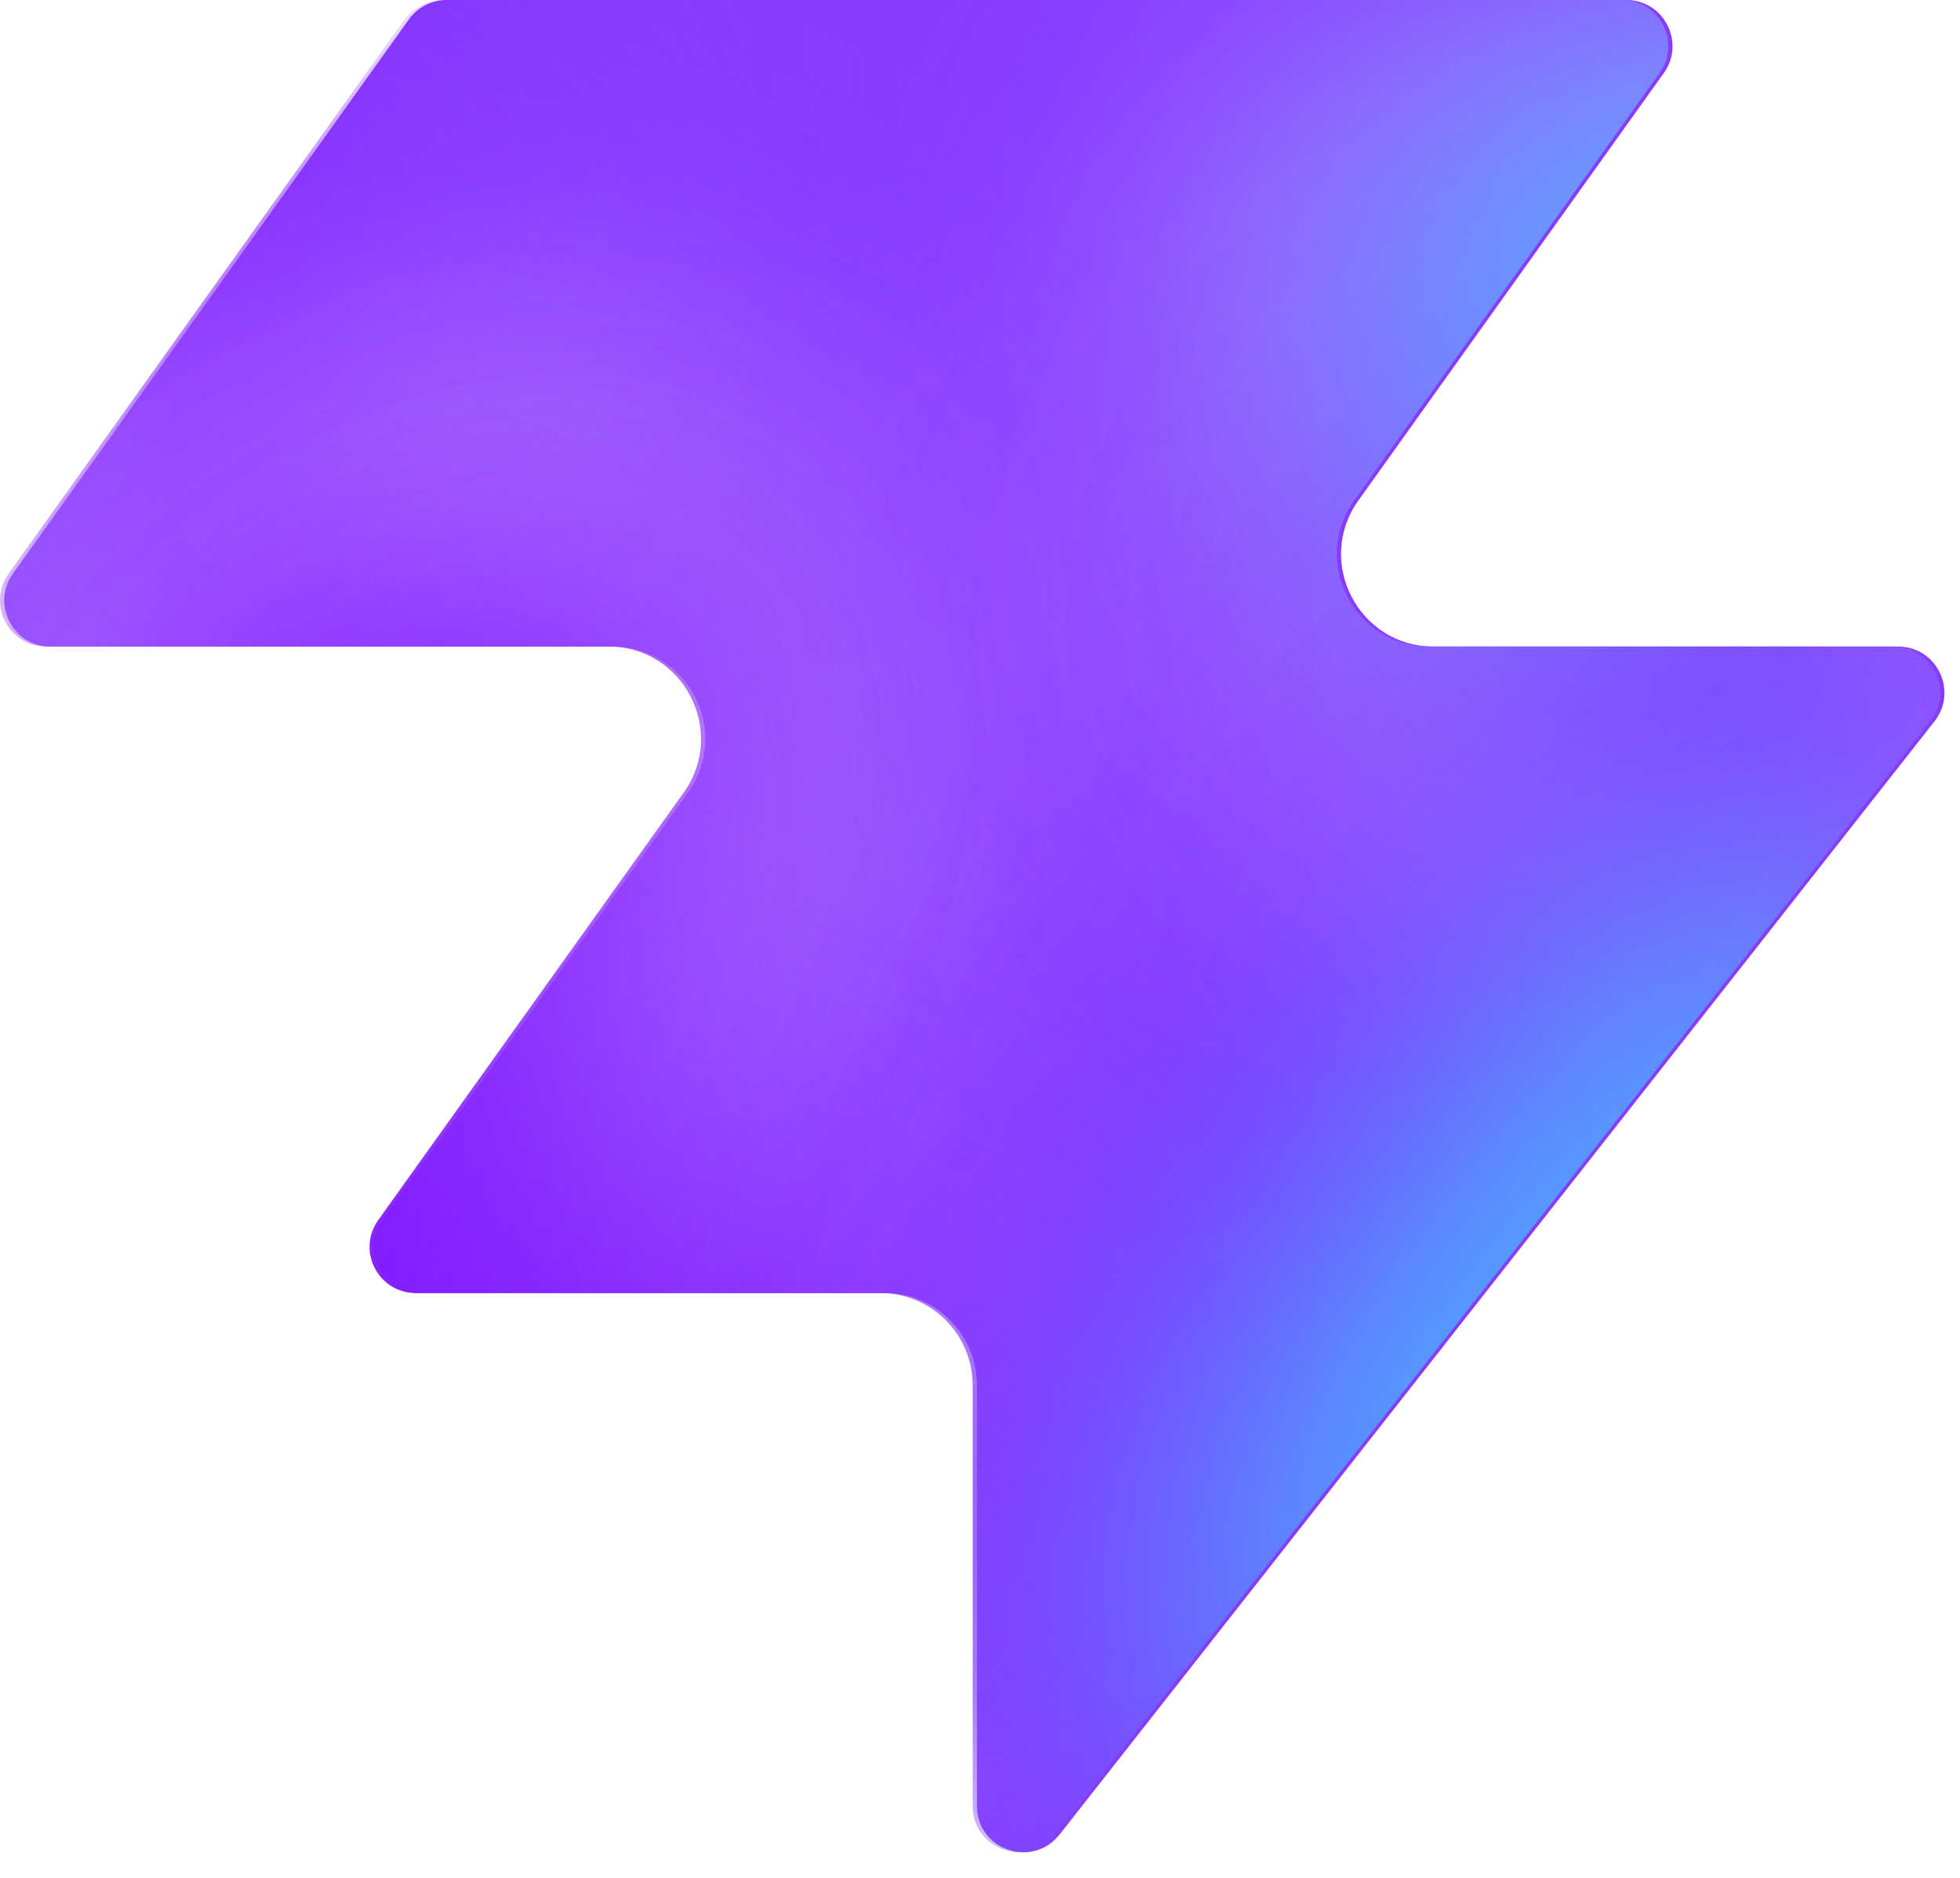
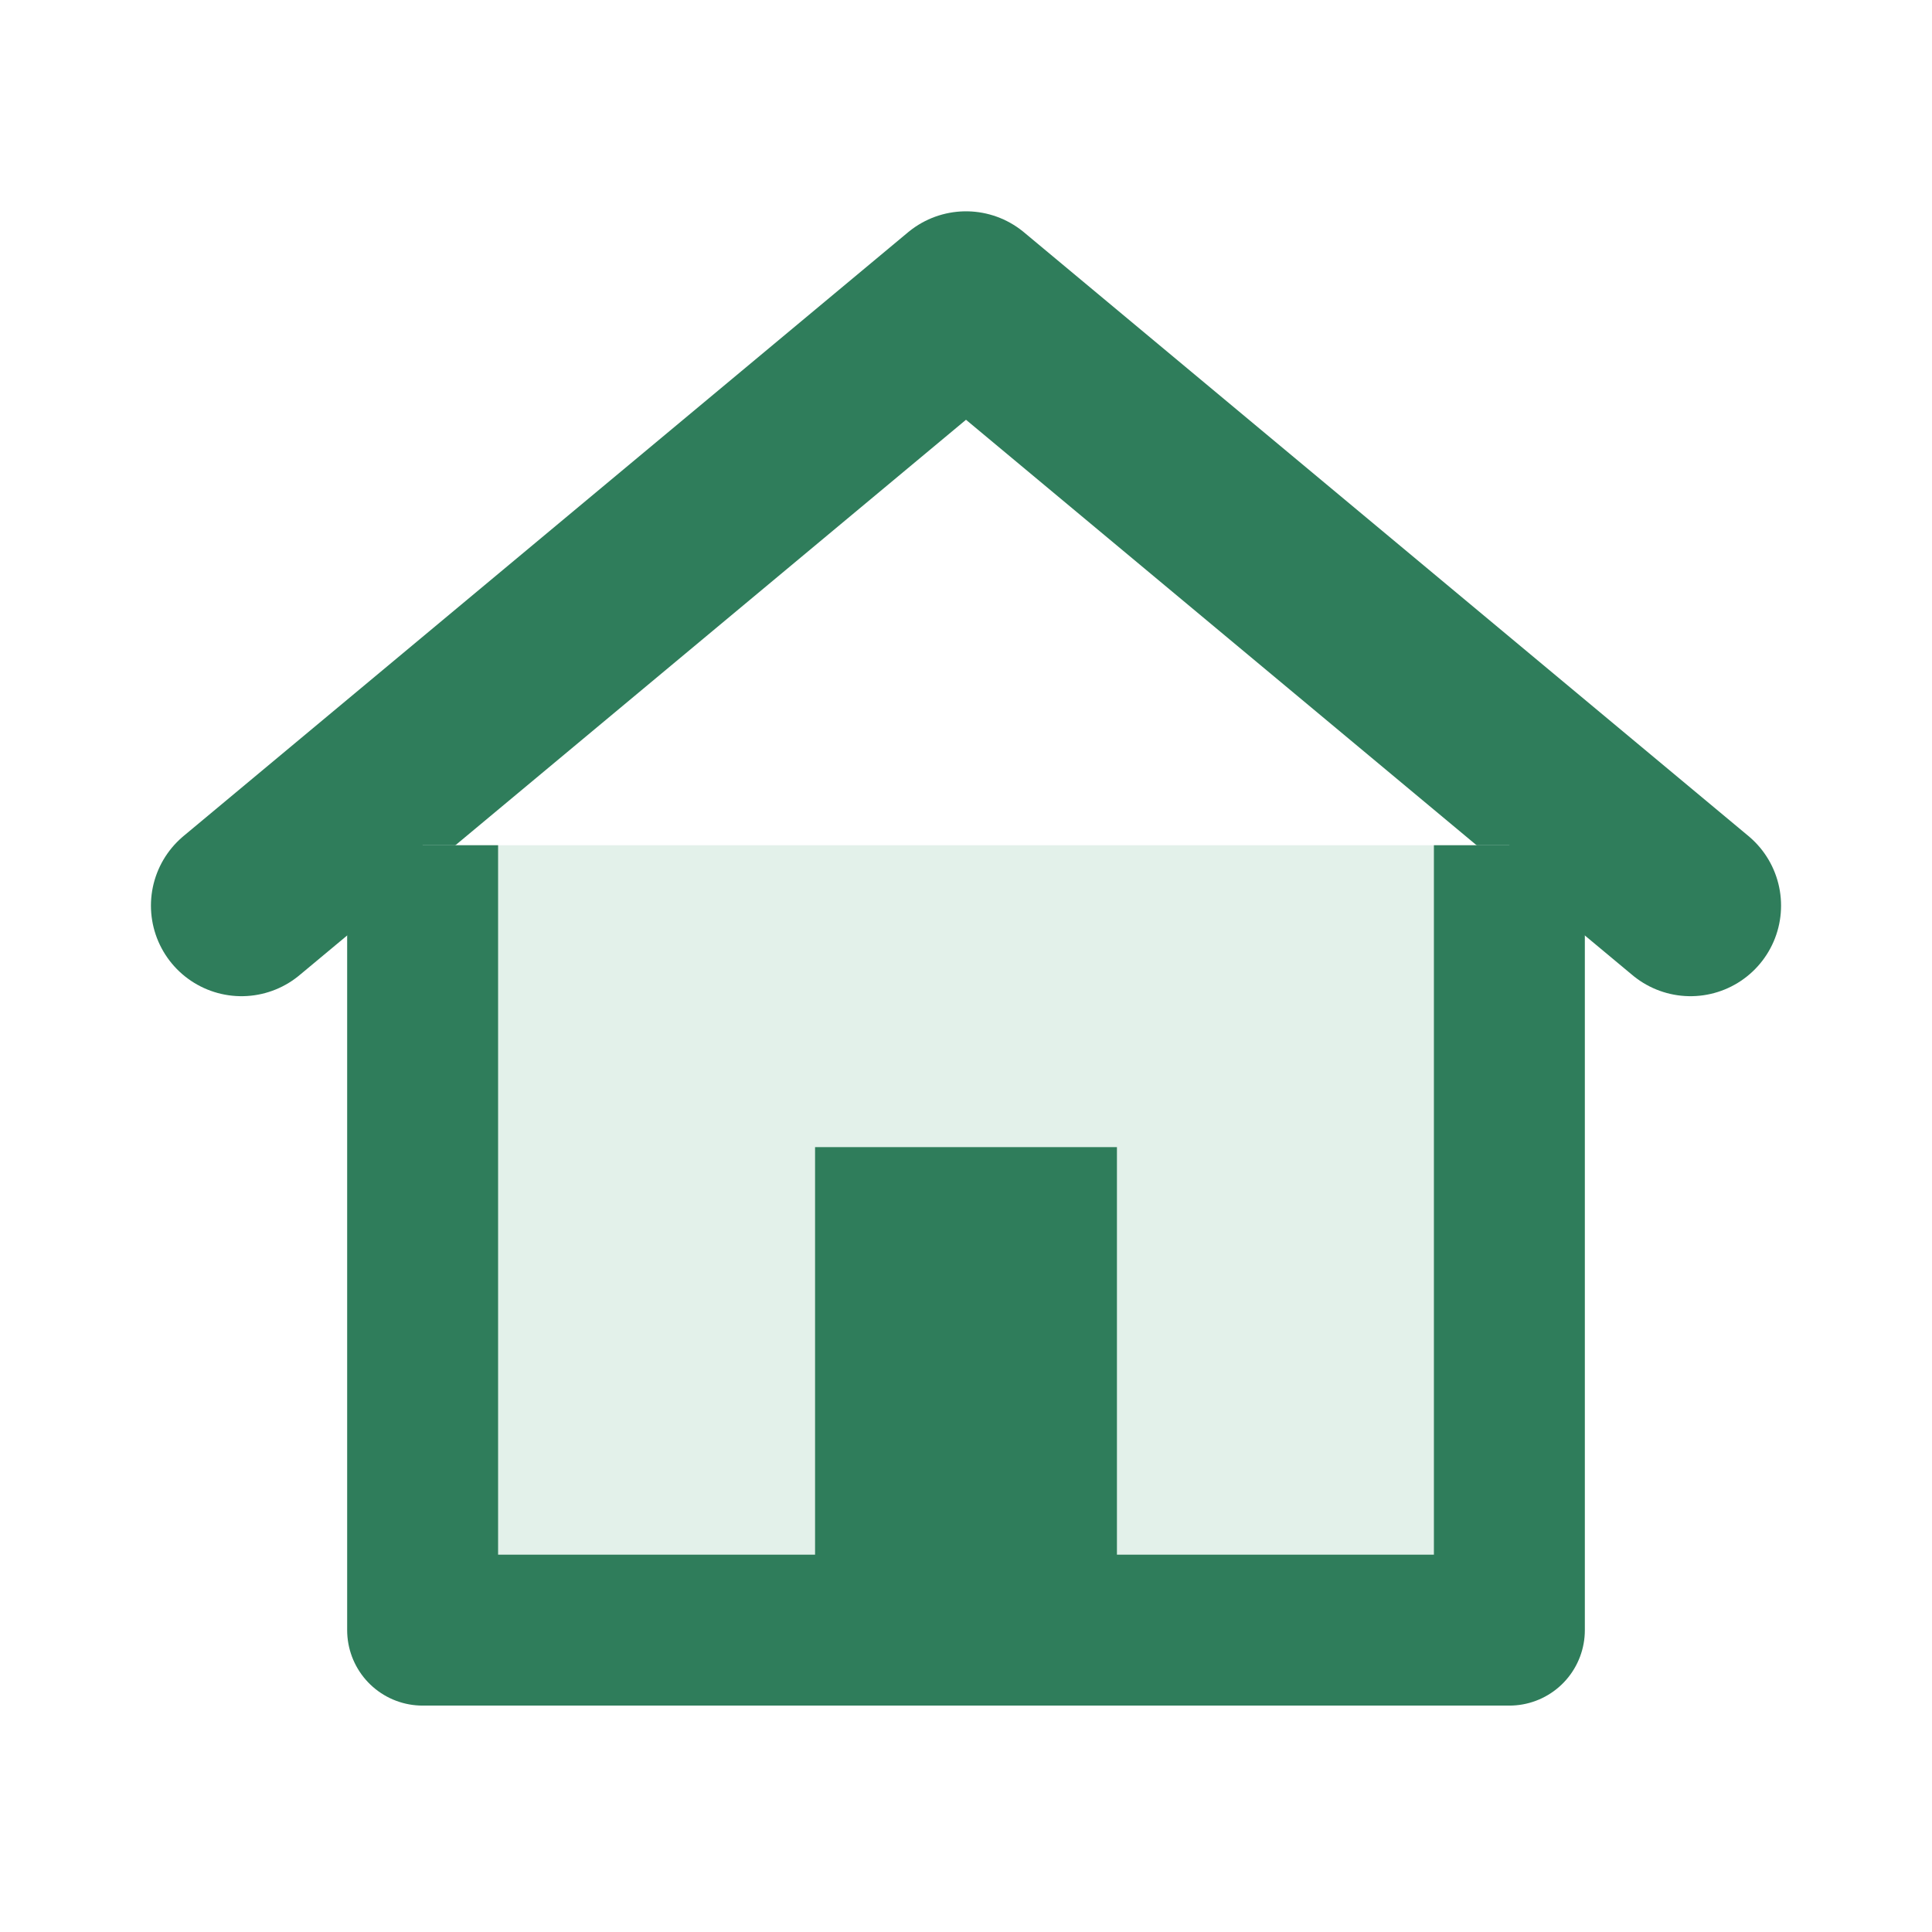
- <svg xmlns="http://www.w3.org/2000/svg" width="48" height="46" fill="none" viewBox="0 0 48 46">
-   <path fill="#863bff" d="M25.946 44.938c-.664.845-2.021.375-2.021-.698V33.937a2.26 2.26 0 0 0-2.262-2.262H10.287c-.92 0-1.456-1.04-.92-1.788l7.48-10.471c1.07-1.497 0-3.578-1.842-3.578H1.237c-.92 0-1.456-1.04-.92-1.788L10.013.474c.214-.297.556-.474.92-.474h28.894c.92 0 1.456 1.04.92 1.788l-7.48 10.471c-1.07 1.498 0 3.579 1.842 3.579h11.377c.943 0 1.473 1.088.89 1.83L25.947 44.94z" style="fill:#863bff;fill:color(display-p3 .525 .23 1);fill-opacity:1" />
-   <mask id="a" width="48" height="46" x="0" y="0" maskUnits="userSpaceOnUse" style="mask-type:alpha">
-     <path fill="#000" d="M25.842 44.938c-.664.844-2.021.375-2.021-.698V33.937a2.26 2.26 0 0 0-2.262-2.262H10.183c-.92 0-1.456-1.04-.92-1.788l7.48-10.471c1.07-1.498 0-3.579-1.842-3.579H1.133c-.92 0-1.456-1.04-.92-1.787L9.91.473c.214-.297.556-.474.92-.474h28.894c.92 0 1.456 1.04.92 1.788l-7.48 10.471c-1.07 1.498 0 3.578 1.842 3.578h11.377c.943 0 1.473 1.088.89 1.832L25.843 44.94z" style="fill:#000;fill-opacity:1" />
-   </mask>
-   <g mask="url(#a)">
-     <g filter="url(#b)">
-       <ellipse cx="5.508" cy="14.704" fill="#ede6ff" rx="5.508" ry="14.704" style="fill:#ede6ff;fill:color(display-p3 .927 .903 1);fill-opacity:1" transform="matrix(.00324 1 1 -.00324 -4.47 31.516)" />
-     </g>
-     <g filter="url(#c)">
-       <ellipse cx="10.399" cy="29.851" fill="#ede6ff" rx="10.399" ry="29.851" style="fill:#ede6ff;fill:color(display-p3 .927 .903 1);fill-opacity:1" transform="matrix(.00324 1 1 -.00324 -39.328 7.883)" />
-     </g>
-     <g filter="url(#d)">
-       <ellipse cx="5.508" cy="30.487" fill="#7e14ff" rx="5.508" ry="30.487" style="fill:#7e14ff;fill:color(display-p3 .492 .077 1);fill-opacity:1" transform="rotate(89.814 -25.913 -14.639)scale(1 -1)" />
-     </g>
-     <g filter="url(#e)">
-       <ellipse cx="5.508" cy="30.599" fill="#7e14ff" rx="5.508" ry="30.599" style="fill:#7e14ff;fill:color(display-p3 .492 .077 1);fill-opacity:1" transform="rotate(89.814 -32.644 -3.334)scale(1 -1)" />
-     </g>
-     <g filter="url(#f)">
-       <ellipse cx="5.508" cy="30.599" fill="#7e14ff" rx="5.508" ry="30.599" style="fill:#7e14ff;fill:color(display-p3 .492 .077 1);fill-opacity:1" transform="matrix(.00324 1 1 -.00324 -34.34 30.47)" />
-     </g>
-     <g filter="url(#g)">
-       <ellipse cx="14.072" cy="22.078" fill="#ede6ff" rx="14.072" ry="22.078" style="fill:#ede6ff;fill:color(display-p3 .927 .903 1);fill-opacity:1" transform="rotate(93.35 24.506 48.493)scale(-1 1)" />
-     </g>
-     <g filter="url(#h)">
-       <ellipse cx="3.47" cy="21.501" fill="#7e14ff" rx="3.47" ry="21.501" style="fill:#7e14ff;fill:color(display-p3 .492 .077 1);fill-opacity:1" transform="rotate(89.009 28.708 47.59)scale(-1 1)" />
-     </g>
-     <g filter="url(#i)">
-       <ellipse cx="3.47" cy="21.501" fill="#7e14ff" rx="3.47" ry="21.501" style="fill:#7e14ff;fill:color(display-p3 .492 .077 1);fill-opacity:1" transform="rotate(89.009 28.708 47.59)scale(-1 1)" />
-     </g>
-     <g filter="url(#j)">
-       <ellipse cx=".387" cy="8.972" fill="#7e14ff" rx="4.407" ry="29.108" style="fill:#7e14ff;fill:color(display-p3 .492 .077 1);fill-opacity:1" transform="rotate(39.51 .387 8.972)" />
-     </g>
-     <g filter="url(#k)">
-       <ellipse cx="47.523" cy="-6.092" fill="#7e14ff" rx="4.407" ry="29.108" style="fill:#7e14ff;fill:color(display-p3 .492 .077 1);fill-opacity:1" transform="rotate(37.892 47.523 -6.092)" />
-     </g>
-     <g filter="url(#l)">
-       <ellipse cx="41.412" cy="6.333" fill="#47bfff" rx="5.971" ry="9.665" style="fill:#47bfff;fill:color(display-p3 .28 .748 1);fill-opacity:1" transform="rotate(37.892 41.412 6.333)" />
-     </g>
-     <g filter="url(#m)">
-       <ellipse cx="-1.879" cy="38.332" fill="#7e14ff" rx="4.407" ry="29.108" style="fill:#7e14ff;fill:color(display-p3 .492 .077 1);fill-opacity:1" transform="rotate(37.892 -1.88 38.332)" />
-     </g>
-     <g filter="url(#n)">
-       <ellipse cx="-1.879" cy="38.332" fill="#7e14ff" rx="4.407" ry="29.108" style="fill:#7e14ff;fill:color(display-p3 .492 .077 1);fill-opacity:1" transform="rotate(37.892 -1.88 38.332)" />
-     </g>
-     <g filter="url(#o)">
-       <ellipse cx="35.651" cy="29.907" fill="#7e14ff" rx="4.407" ry="29.108" style="fill:#7e14ff;fill:color(display-p3 .492 .077 1);fill-opacity:1" transform="rotate(37.892 35.651 29.907)" />
-     </g>
-     <g filter="url(#p)">
-       <ellipse cx="38.418" cy="32.4" fill="#47bfff" rx="5.971" ry="15.297" style="fill:#47bfff;fill:color(display-p3 .28 .748 1);fill-opacity:1" transform="rotate(37.892 38.418 32.4)" />
-     </g>
-   </g>
-   <defs>
-     <filter id="b" width="60.045" height="41.654" x="-19.77" y="16.149" color-interpolation-filters="sRGB" filterUnits="userSpaceOnUse">
-       <feFlood flood-opacity="0" result="BackgroundImageFix" />
-       <feBlend in="SourceGraphic" in2="BackgroundImageFix" result="shape" />
-       <feGaussianBlur result="effect1_foregroundBlur_2002_17158" stdDeviation="7.659" />
-     </filter>
-     <filter id="c" width="90.34" height="51.437" x="-54.613" y="-7.533" color-interpolation-filters="sRGB" filterUnits="userSpaceOnUse">
-       <feFlood flood-opacity="0" result="BackgroundImageFix" />
-       <feBlend in="SourceGraphic" in2="BackgroundImageFix" result="shape" />
-       <feGaussianBlur result="effect1_foregroundBlur_2002_17158" stdDeviation="7.659" />
-     </filter>
-     <filter id="d" width="79.355" height="29.4" x="-49.64" y="2.03" color-interpolation-filters="sRGB" filterUnits="userSpaceOnUse">
-       <feFlood flood-opacity="0" result="BackgroundImageFix" />
-       <feBlend in="SourceGraphic" in2="BackgroundImageFix" result="shape" />
-       <feGaussianBlur result="effect1_foregroundBlur_2002_17158" stdDeviation="4.596" />
-     </filter>
-     <filter id="e" width="79.579" height="29.4" x="-45.045" y="20.029" color-interpolation-filters="sRGB" filterUnits="userSpaceOnUse">
-       <feFlood flood-opacity="0" result="BackgroundImageFix" />
-       <feBlend in="SourceGraphic" in2="BackgroundImageFix" result="shape" />
-       <feGaussianBlur result="effect1_foregroundBlur_2002_17158" stdDeviation="4.596" />
-     </filter>
-     <filter id="f" width="79.579" height="29.4" x="-43.513" y="21.178" color-interpolation-filters="sRGB" filterUnits="userSpaceOnUse">
-       <feFlood flood-opacity="0" result="BackgroundImageFix" />
-       <feBlend in="SourceGraphic" in2="BackgroundImageFix" result="shape" />
-       <feGaussianBlur result="effect1_foregroundBlur_2002_17158" stdDeviation="4.596" />
-     </filter>
-     <filter id="g" width="74.749" height="58.852" x="15.756" y="-17.901" color-interpolation-filters="sRGB" filterUnits="userSpaceOnUse">
-       <feFlood flood-opacity="0" result="BackgroundImageFix" />
-       <feBlend in="SourceGraphic" in2="BackgroundImageFix" result="shape" />
-       <feGaussianBlur result="effect1_foregroundBlur_2002_17158" stdDeviation="7.659" />
-     </filter>
-     <filter id="h" width="61.377" height="25.362" x="23.548" y="2.284" color-interpolation-filters="sRGB" filterUnits="userSpaceOnUse">
-       <feFlood flood-opacity="0" result="BackgroundImageFix" />
-       <feBlend in="SourceGraphic" in2="BackgroundImageFix" result="shape" />
-       <feGaussianBlur result="effect1_foregroundBlur_2002_17158" stdDeviation="4.596" />
-     </filter>
-     <filter id="i" width="61.377" height="25.362" x="23.548" y="2.284" color-interpolation-filters="sRGB" filterUnits="userSpaceOnUse">
-       <feFlood flood-opacity="0" result="BackgroundImageFix" />
-       <feBlend in="SourceGraphic" in2="BackgroundImageFix" result="shape" />
-       <feGaussianBlur result="effect1_foregroundBlur_2002_17158" stdDeviation="4.596" />
-     </filter>
-     <filter id="j" width="56.045" height="63.649" x="-27.636" y="-22.853" color-interpolation-filters="sRGB" filterUnits="userSpaceOnUse">
-       <feFlood flood-opacity="0" result="BackgroundImageFix" />
-       <feBlend in="SourceGraphic" in2="BackgroundImageFix" result="shape" />
-       <feGaussianBlur result="effect1_foregroundBlur_2002_17158" stdDeviation="4.596" />
-     </filter>
-     <filter id="k" width="54.814" height="64.646" x="20.116" y="-38.415" color-interpolation-filters="sRGB" filterUnits="userSpaceOnUse">
-       <feFlood flood-opacity="0" result="BackgroundImageFix" />
-       <feBlend in="SourceGraphic" in2="BackgroundImageFix" result="shape" />
-       <feGaussianBlur result="effect1_foregroundBlur_2002_17158" stdDeviation="4.596" />
-     </filter>
-     <filter id="l" width="33.541" height="35.313" x="24.641" y="-11.323" color-interpolation-filters="sRGB" filterUnits="userSpaceOnUse">
-       <feFlood flood-opacity="0" result="BackgroundImageFix" />
-       <feBlend in="SourceGraphic" in2="BackgroundImageFix" result="shape" />
-       <feGaussianBlur result="effect1_foregroundBlur_2002_17158" stdDeviation="4.596" />
-     </filter>
-     <filter id="m" width="54.814" height="64.646" x="-29.286" y="6.009" color-interpolation-filters="sRGB" filterUnits="userSpaceOnUse">
-       <feFlood flood-opacity="0" result="BackgroundImageFix" />
-       <feBlend in="SourceGraphic" in2="BackgroundImageFix" result="shape" />
-       <feGaussianBlur result="effect1_foregroundBlur_2002_17158" stdDeviation="4.596" />
-     </filter>
-     <filter id="n" width="54.814" height="64.646" x="-29.286" y="6.009" color-interpolation-filters="sRGB" filterUnits="userSpaceOnUse">
-       <feFlood flood-opacity="0" result="BackgroundImageFix" />
-       <feBlend in="SourceGraphic" in2="BackgroundImageFix" result="shape" />
-       <feGaussianBlur result="effect1_foregroundBlur_2002_17158" stdDeviation="4.596" />
-     </filter>
-     <filter id="o" width="54.814" height="64.646" x="8.244" y="-2.416" color-interpolation-filters="sRGB" filterUnits="userSpaceOnUse">
-       <feFlood flood-opacity="0" result="BackgroundImageFix" />
-       <feBlend in="SourceGraphic" in2="BackgroundImageFix" result="shape" />
-       <feGaussianBlur result="effect1_foregroundBlur_2002_17158" stdDeviation="4.596" />
-     </filter>
-     <filter id="p" width="39.409" height="43.623" x="18.713" y="10.588" color-interpolation-filters="sRGB" filterUnits="userSpaceOnUse">
-       <feFlood flood-opacity="0" result="BackgroundImageFix" />
-       <feBlend in="SourceGraphic" in2="BackgroundImageFix" result="shape" />
-       <feGaussianBlur result="effect1_foregroundBlur_2002_17158" stdDeviation="4.596" />
-     </filter>
-   </defs>
+ <svg xmlns="http://www.w3.org/2000/svg" viewBox="0 0 32 32">
+   <path d="M4 15 16 5l12 10" fill="none" stroke="#2f7d5b" stroke-width="3" stroke-linecap="round" stroke-linejoin="round" />
+   <path d="M7 14v13h18V14" fill="#e3f1ea" stroke="#2f7d5b" stroke-width="2.5" stroke-linejoin="round" />
+   <rect x="13.5" y="19" width="5" height="8" fill="#2f7d5b" />
</svg>
